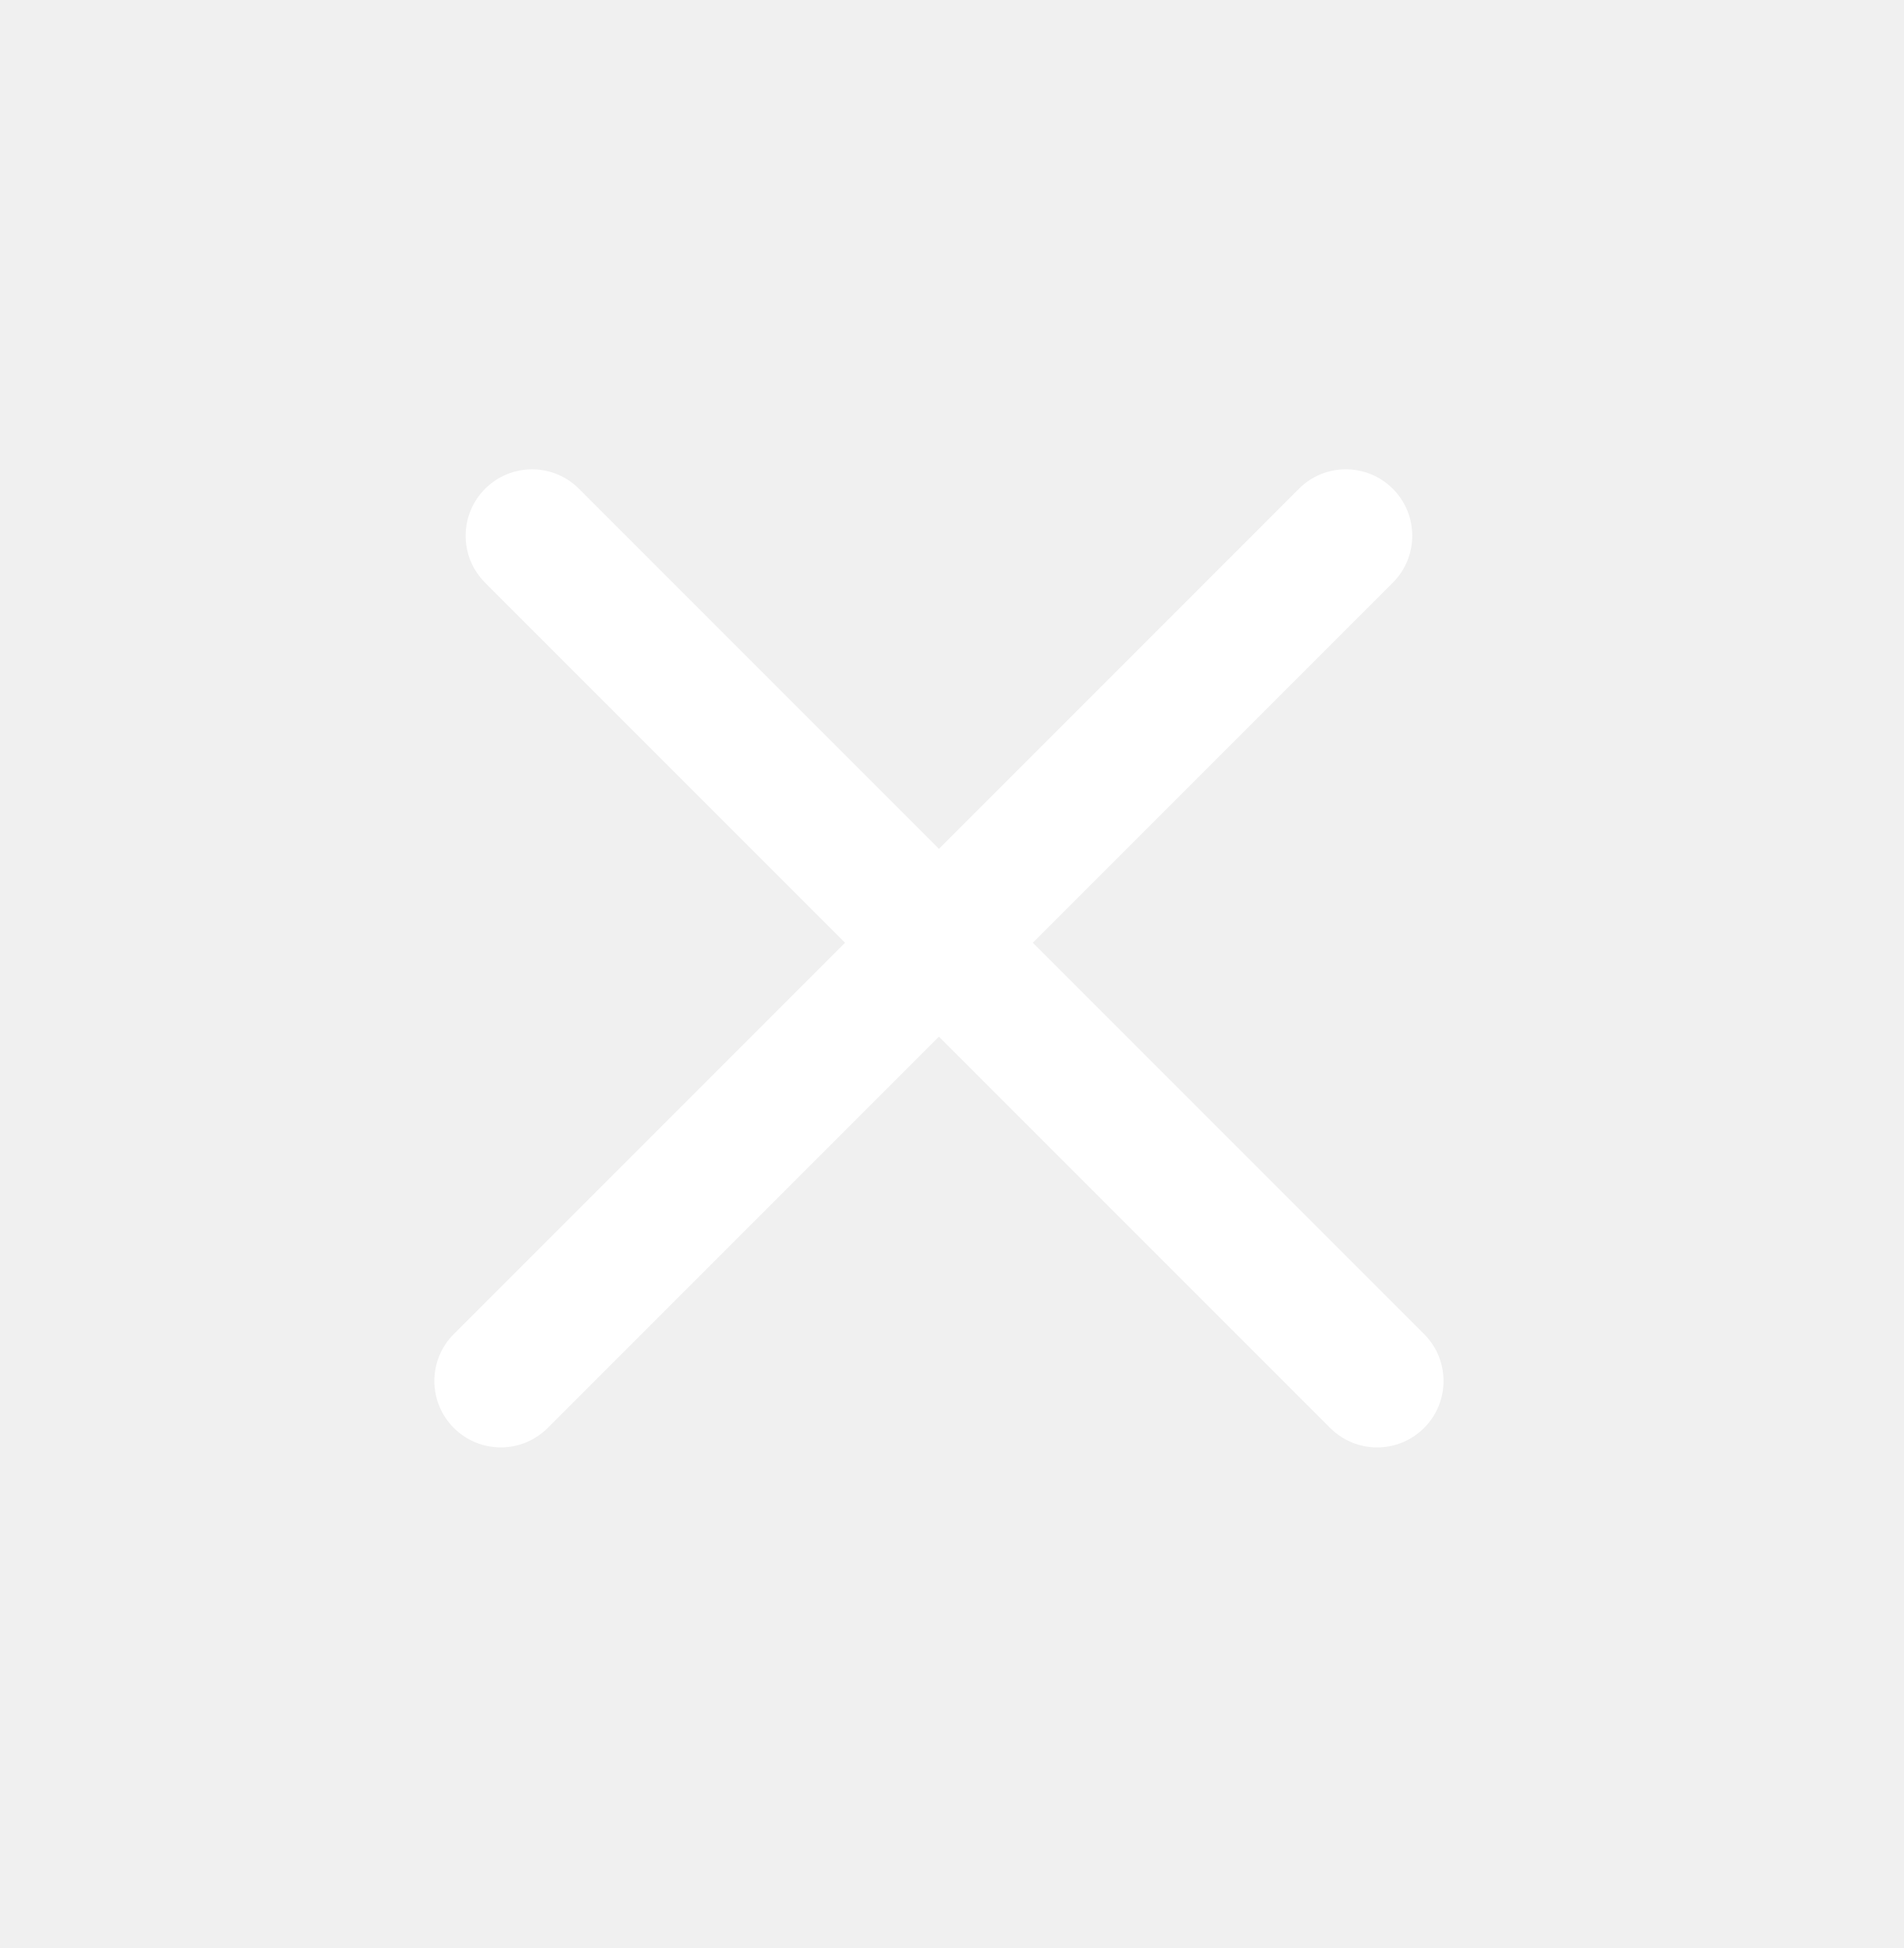
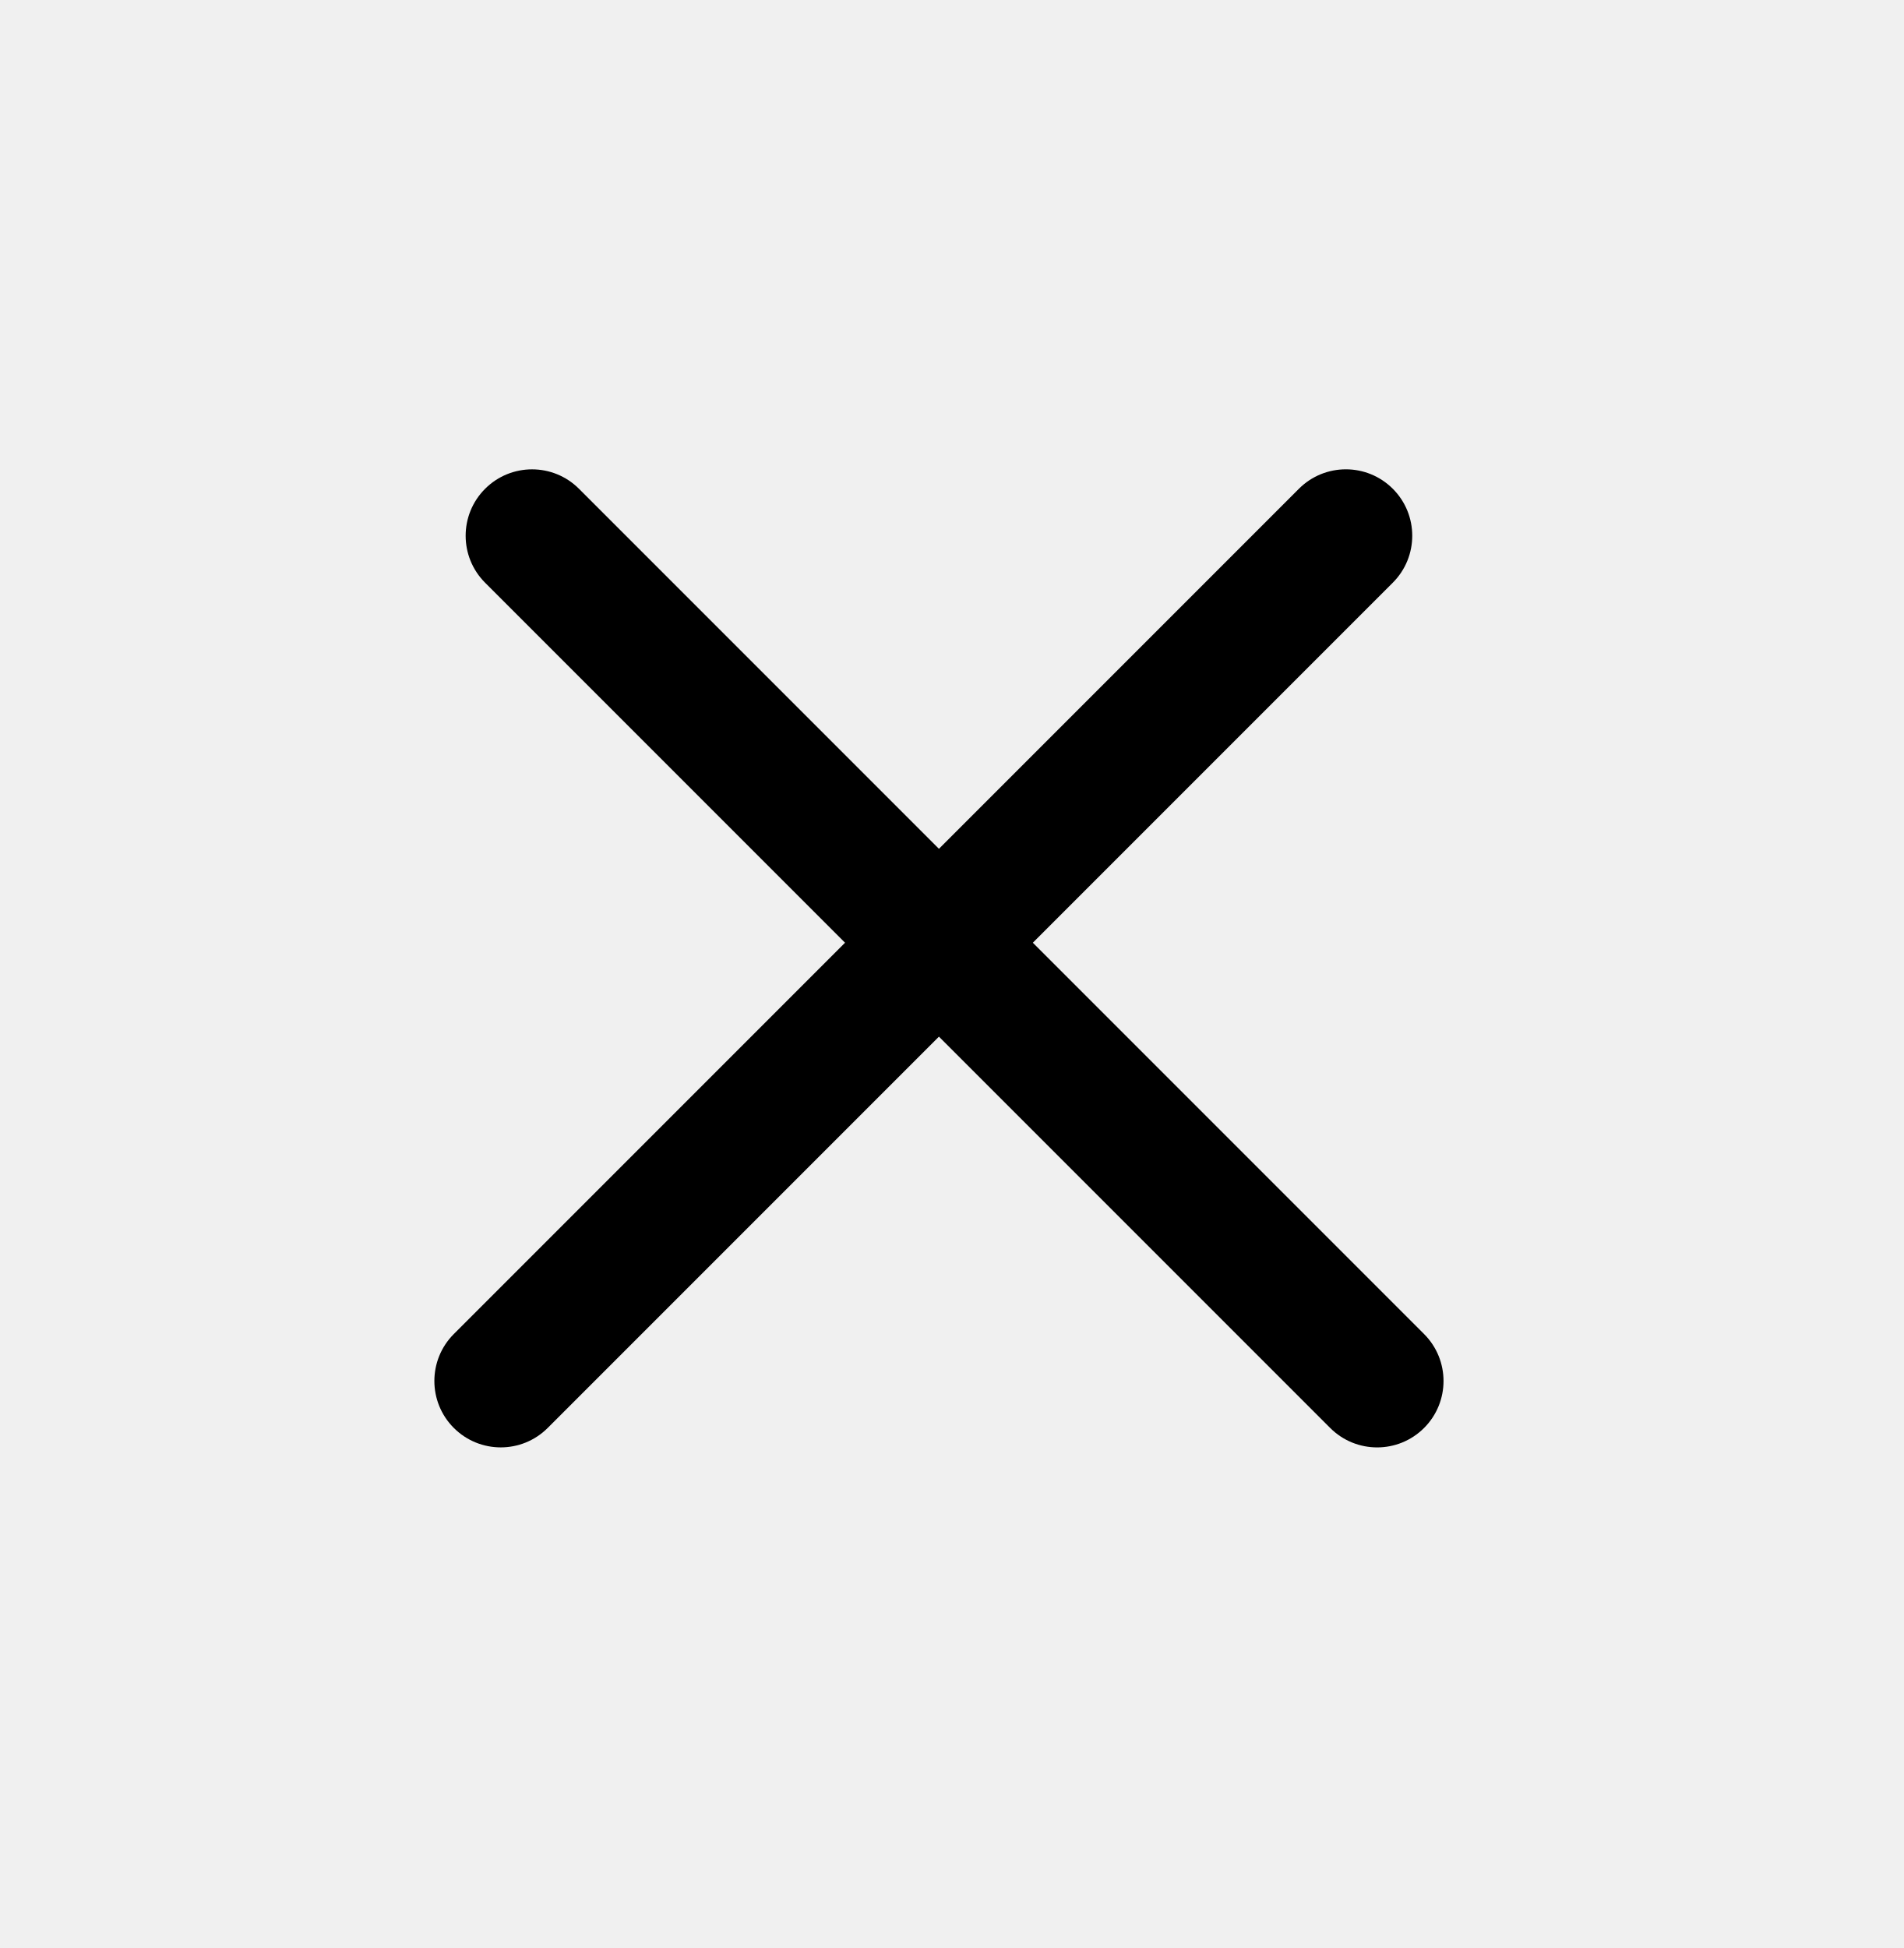
<svg xmlns="http://www.w3.org/2000/svg" width="43" height="44" viewBox="0 0 43 44" fill="none">
-   <rect x="9.898" y="12.101" width="3" height="30" rx="1.5" transform="rotate(-45 9.89844 12.1006)" fill="white" />
-   <rect x="11.312" y="33.314" width="3" height="30" rx="1.5" transform="rotate(-135 11.3125 33.3137)" fill="white" />
+   <rect x="9.898" y="12.101" width="3" height="30" rx="1.5" transform="rotate(-45 9.89844 12.1006)" fill="black" />
+   <rect x="11.312" y="33.314" width="3" height="30" rx="1.5" transform="rotate(-135 11.3125 33.3137)" fill="black" />
</svg>
